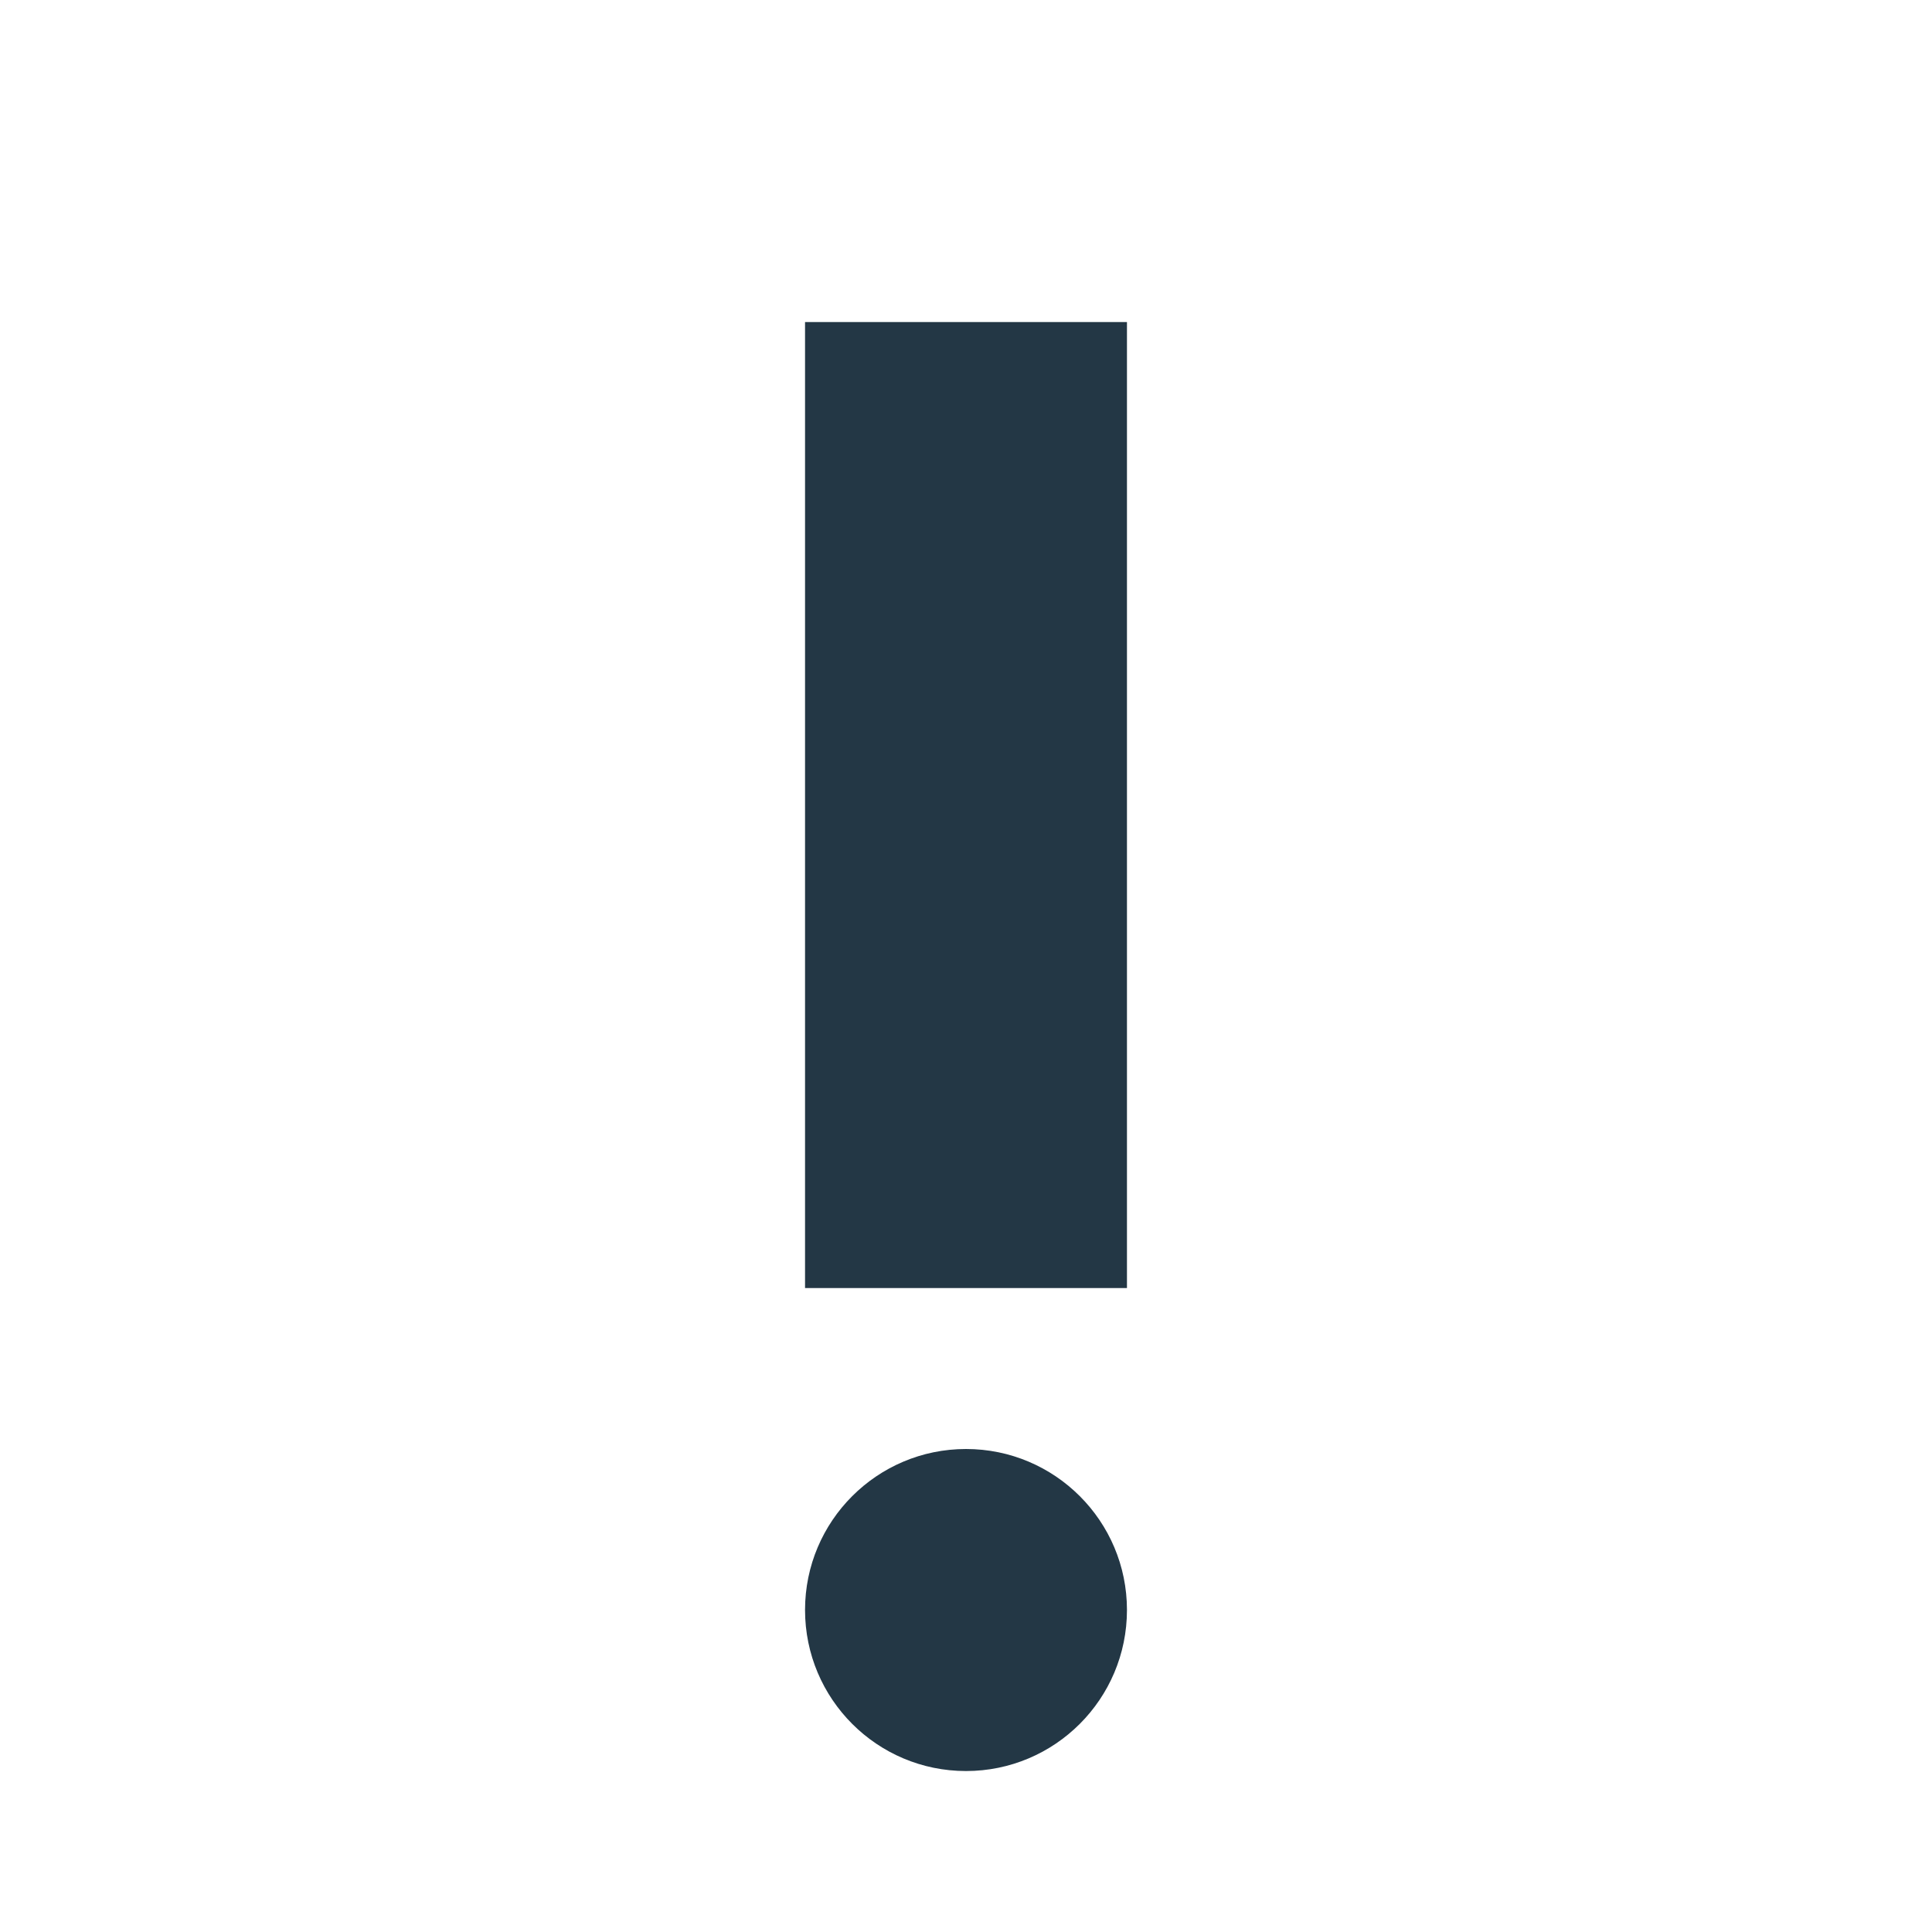
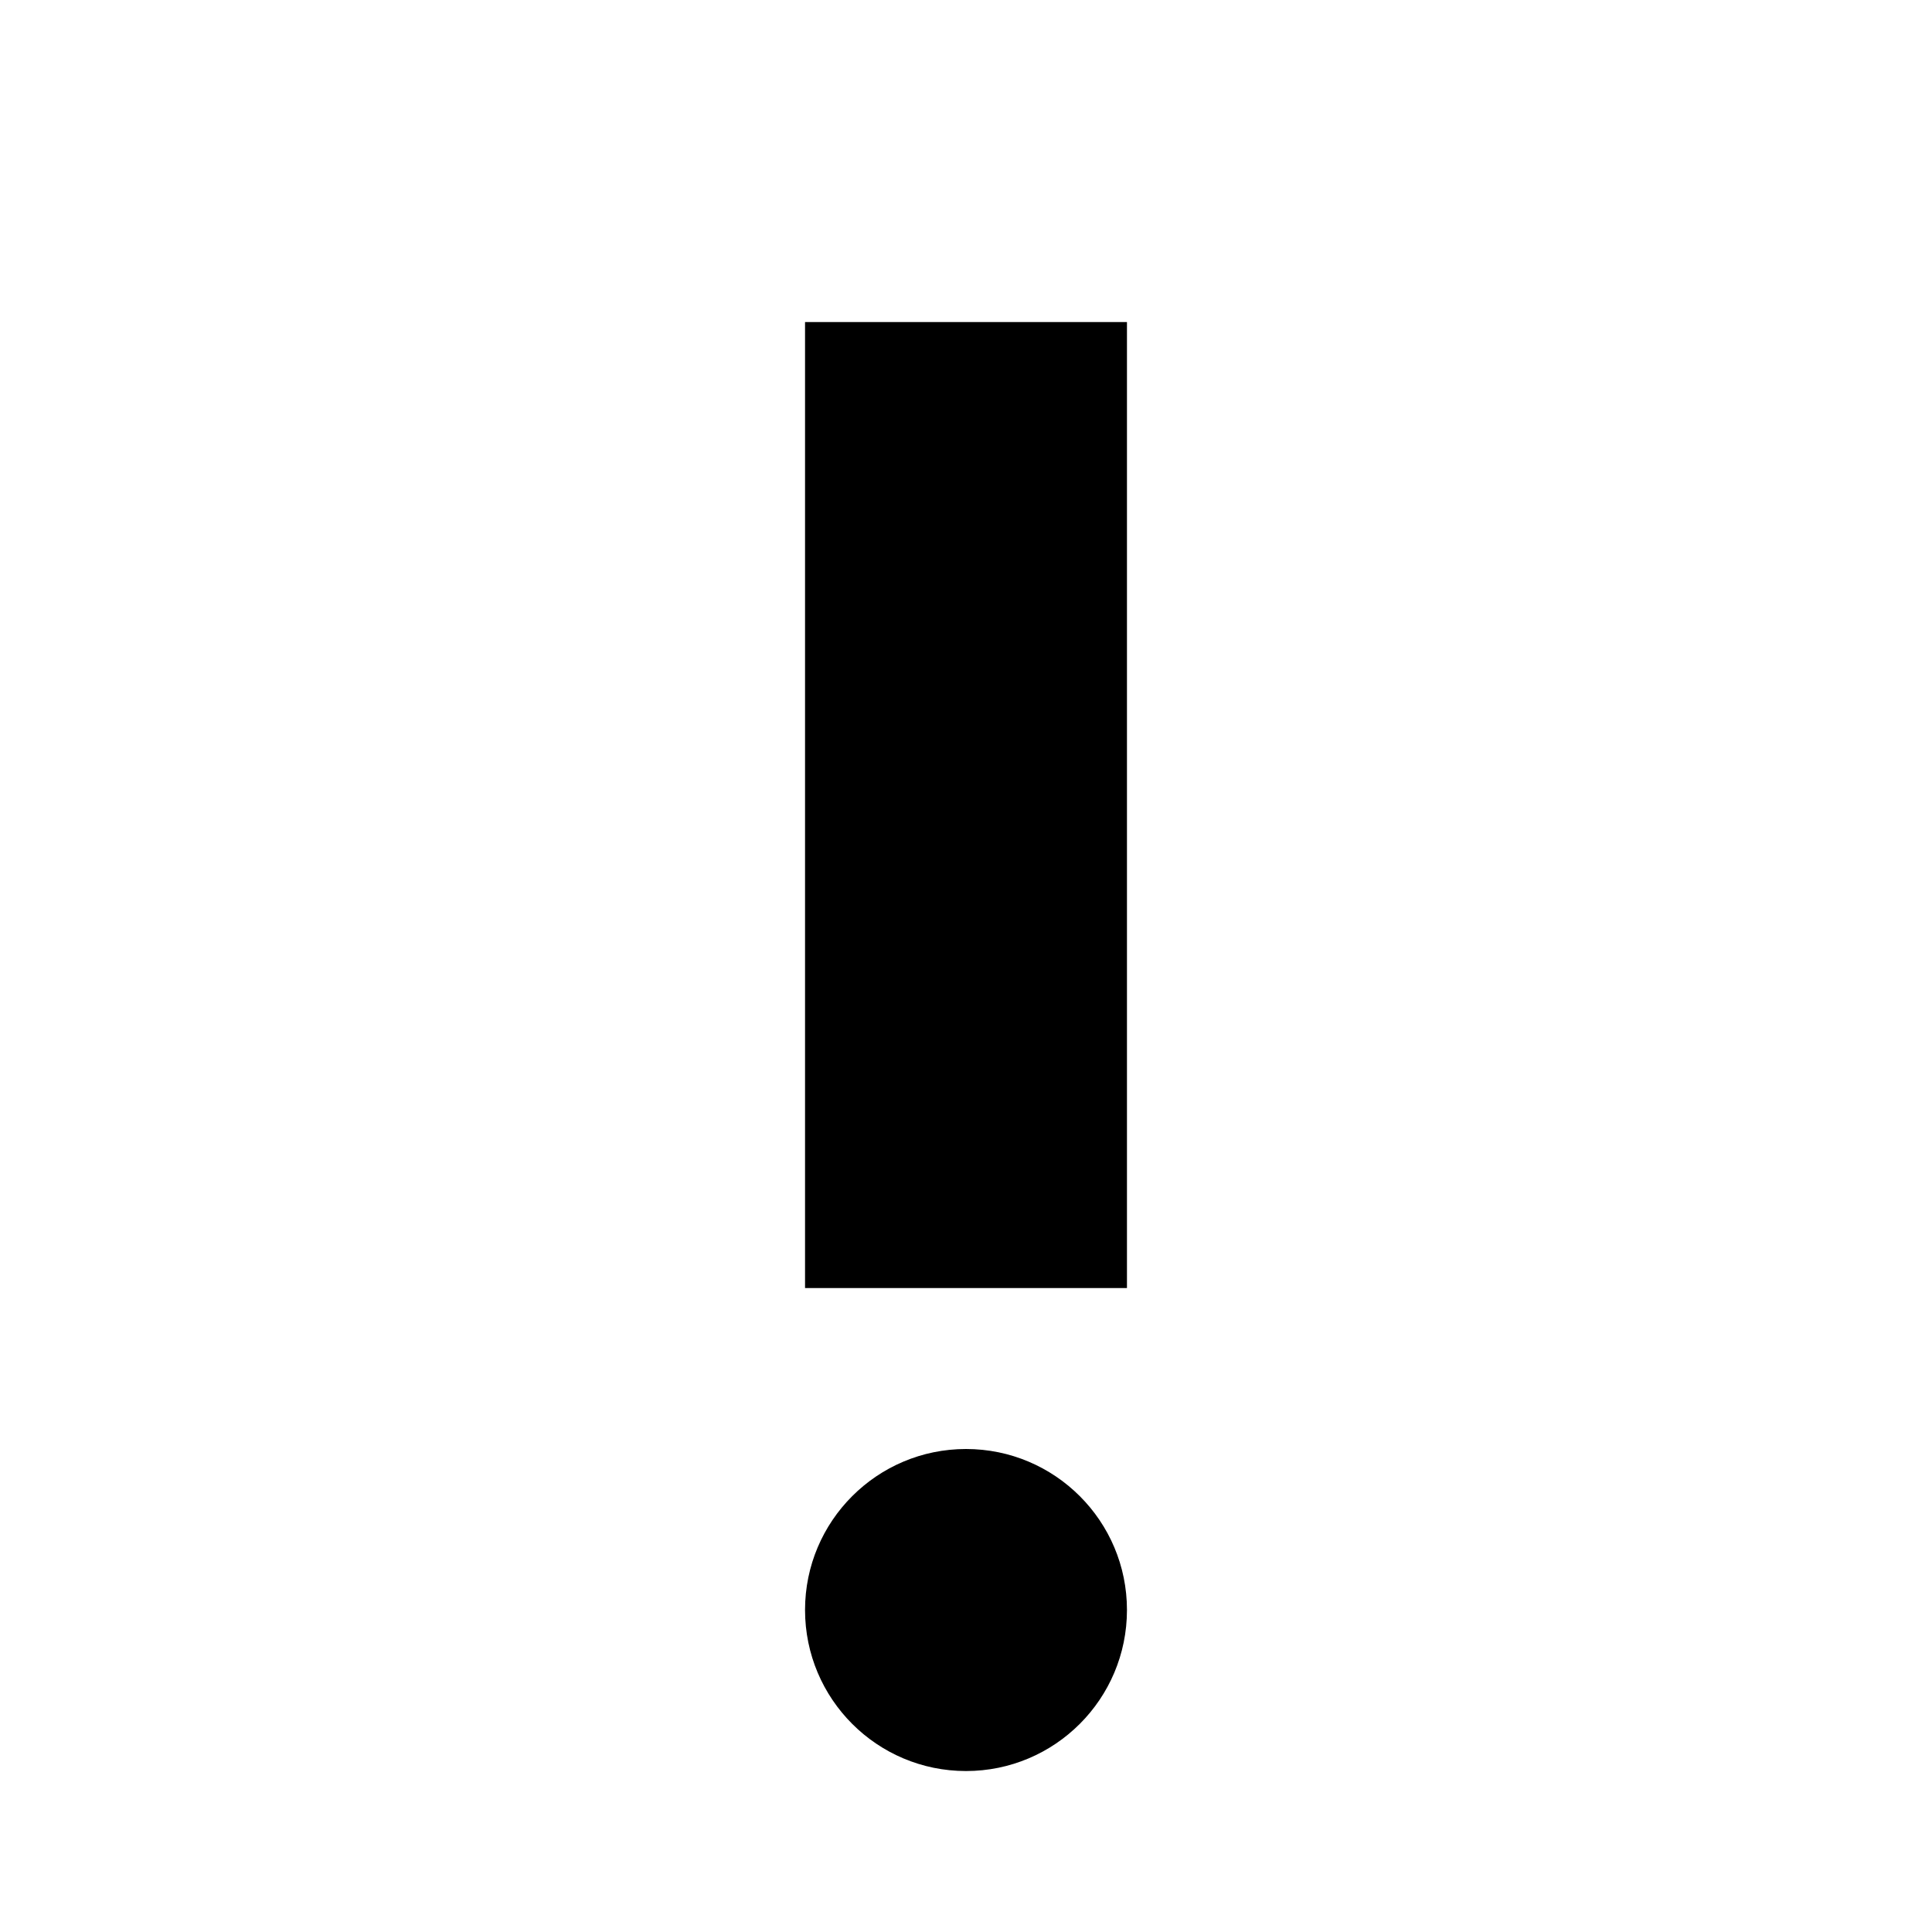
- <svg xmlns="http://www.w3.org/2000/svg" width="16px" height="16px" viewBox="0 0 16 16" version="1.1">
-   <g id="Icons/Notification/priority-high-12px" stroke="none" stroke-width="1" fill="none" fill-rule="evenodd">
-     <rect id="Spacer" x="0" y="0" width="16" height="16" />
-     <path d="M8,12 C8.736,12 9.333,12.597 9.333,13.333 C9.333,14.07 8.736,14.667 8,14.667 C7.264,14.667 6.667,14.07 6.667,13.333 C6.667,12.597 7.264,12 8,12 Z M9.333,2.667 L9.333,10.667 L6.667,10.667 L6.667,2.667 L9.333,2.667 Z" id="Combined-Shape" fill="#233745" fill-rule="nonzero" />
-   </g>
+ <svg xmlns="http://www.w3.org/2000/svg" fill="currentColor" width="16px" height="16px" viewBox="0 0 16 16" version="1.1">
+   <path d="M0 0h24v24H0z" fill="none" />
+   <path d="M8,12 C8.736,12 9.333,12.597 9.333,13.333 C9.333,14.07 8.736,14.667 8,14.667 C7.264,14.667 6.667,14.07 6.667,13.333 C6.667,12.597 7.264,12 8,12 Z M9.333,2.667 L9.333,10.667 L6.667,10.667 L6.667,2.667 L9.333,2.667 Z" id="Combined-Shape" fill-rule="nonzero" />
</svg>
